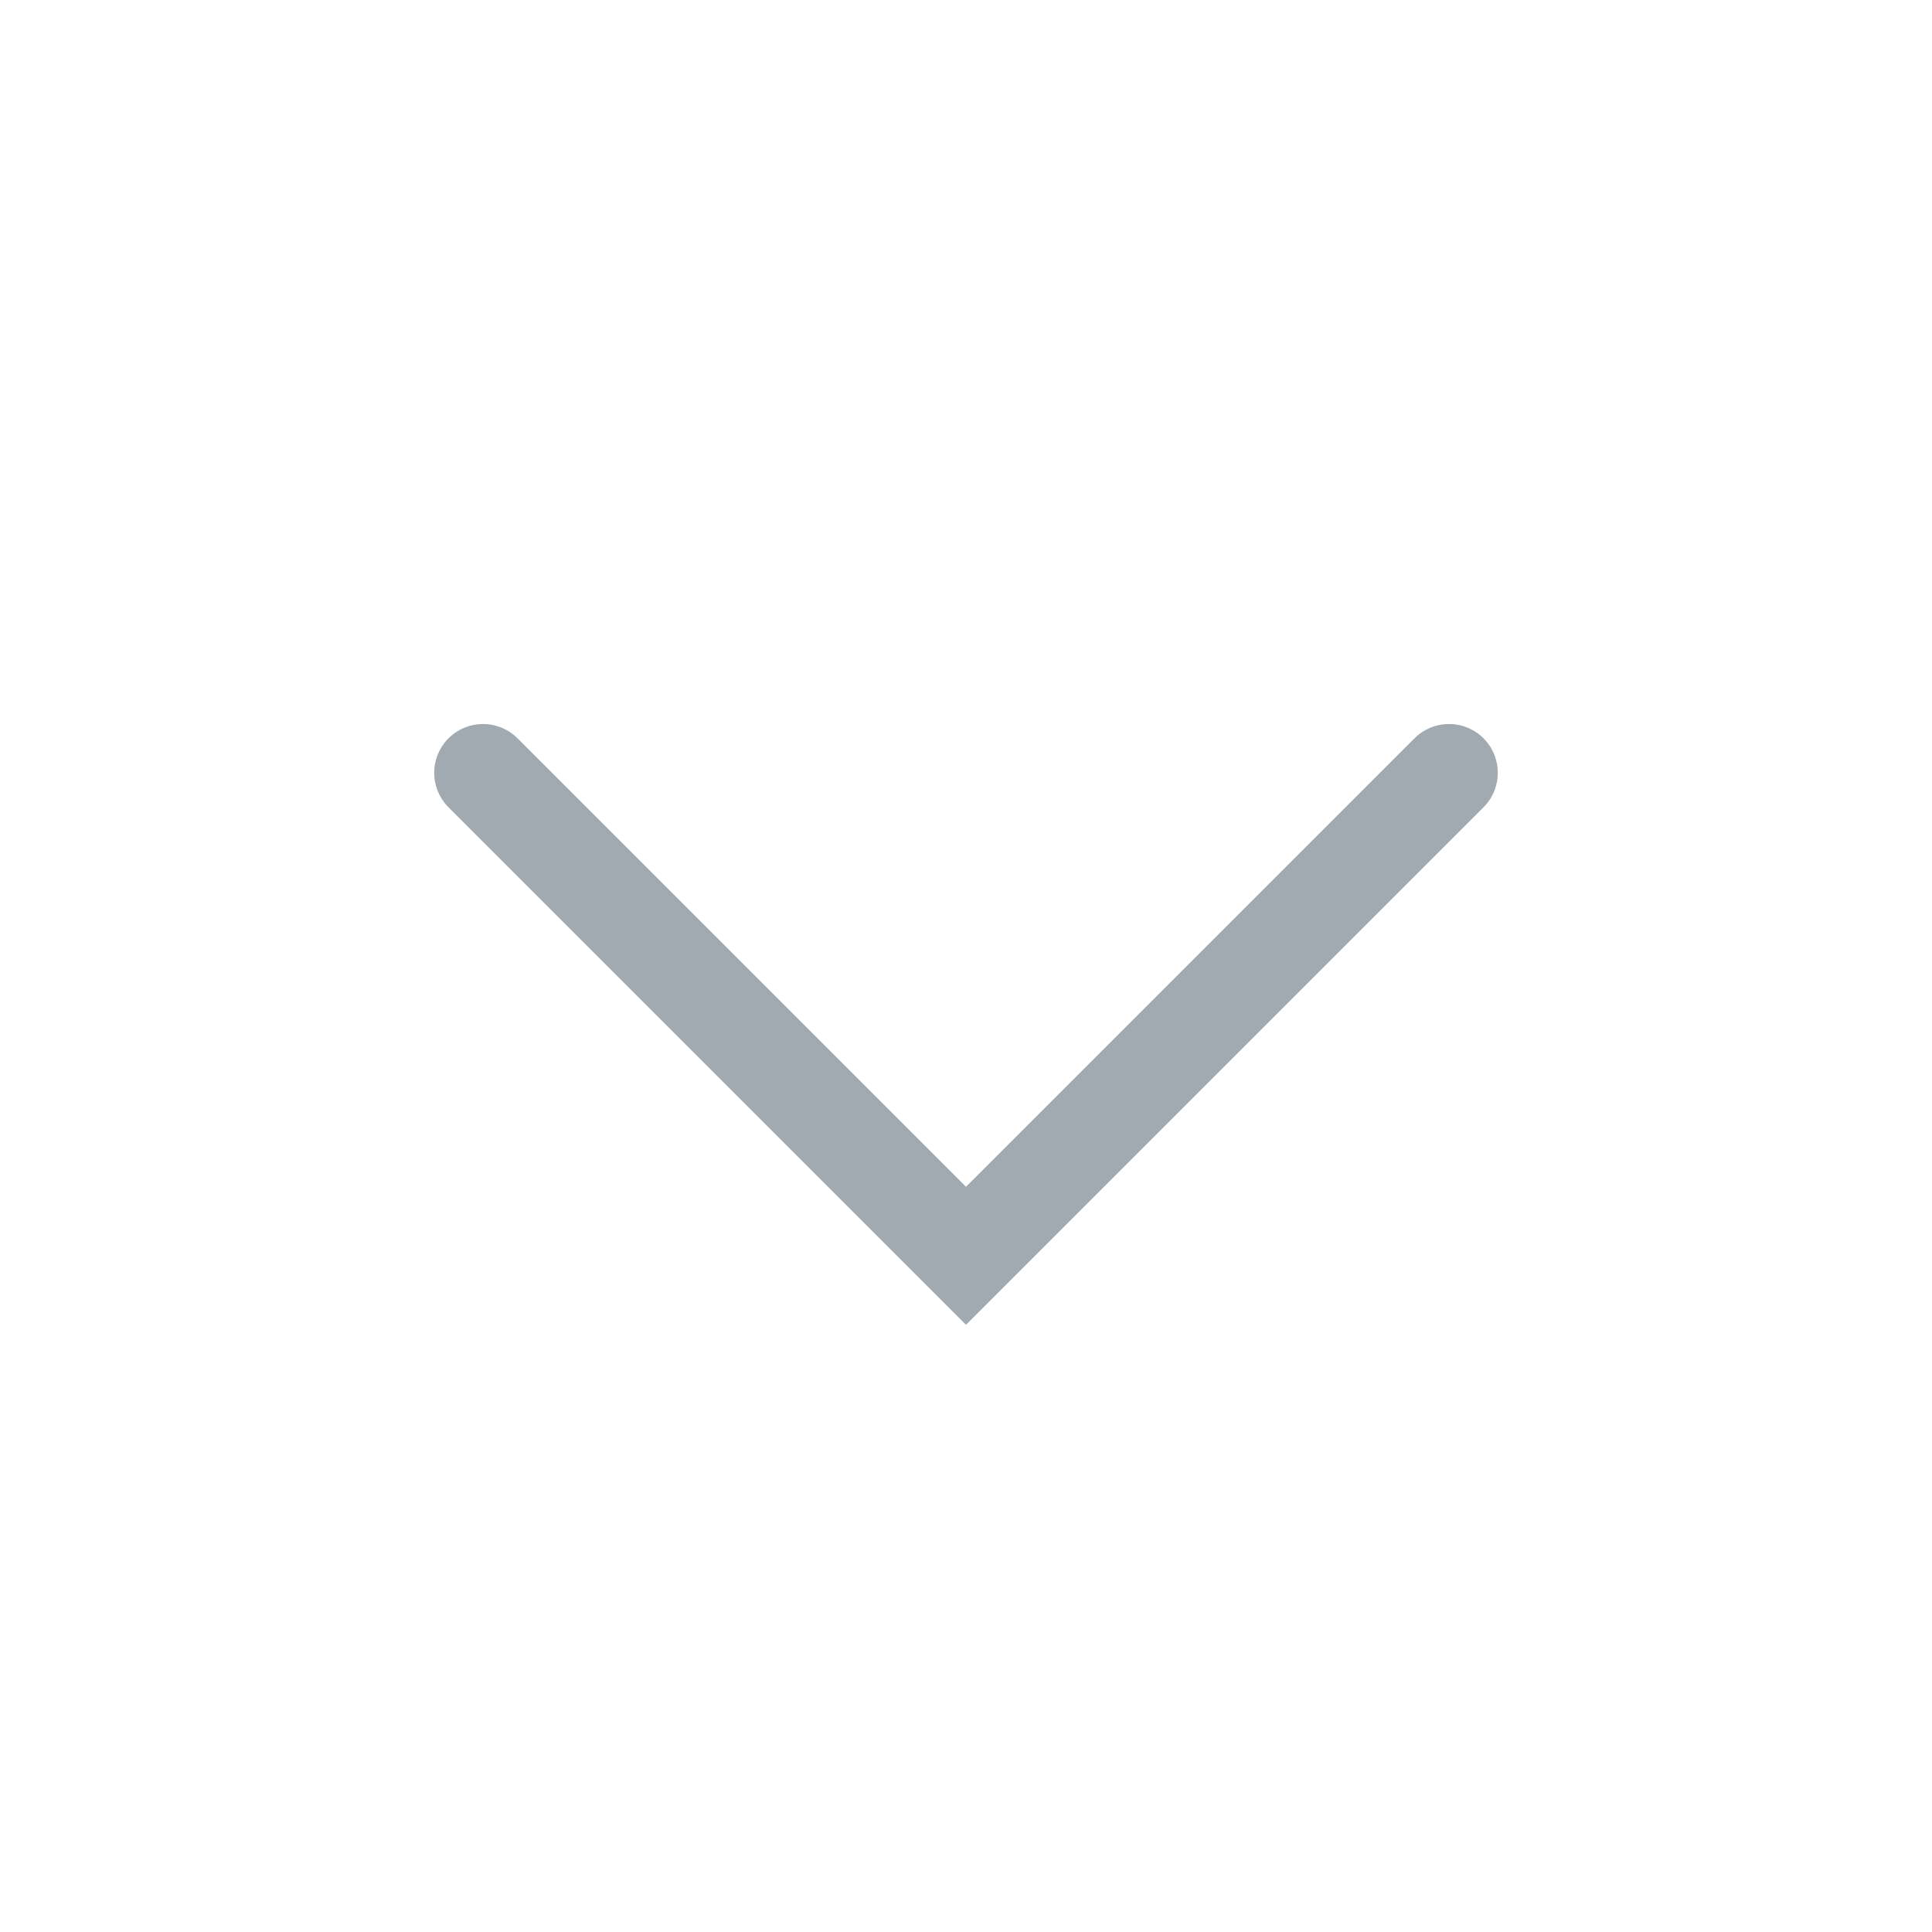
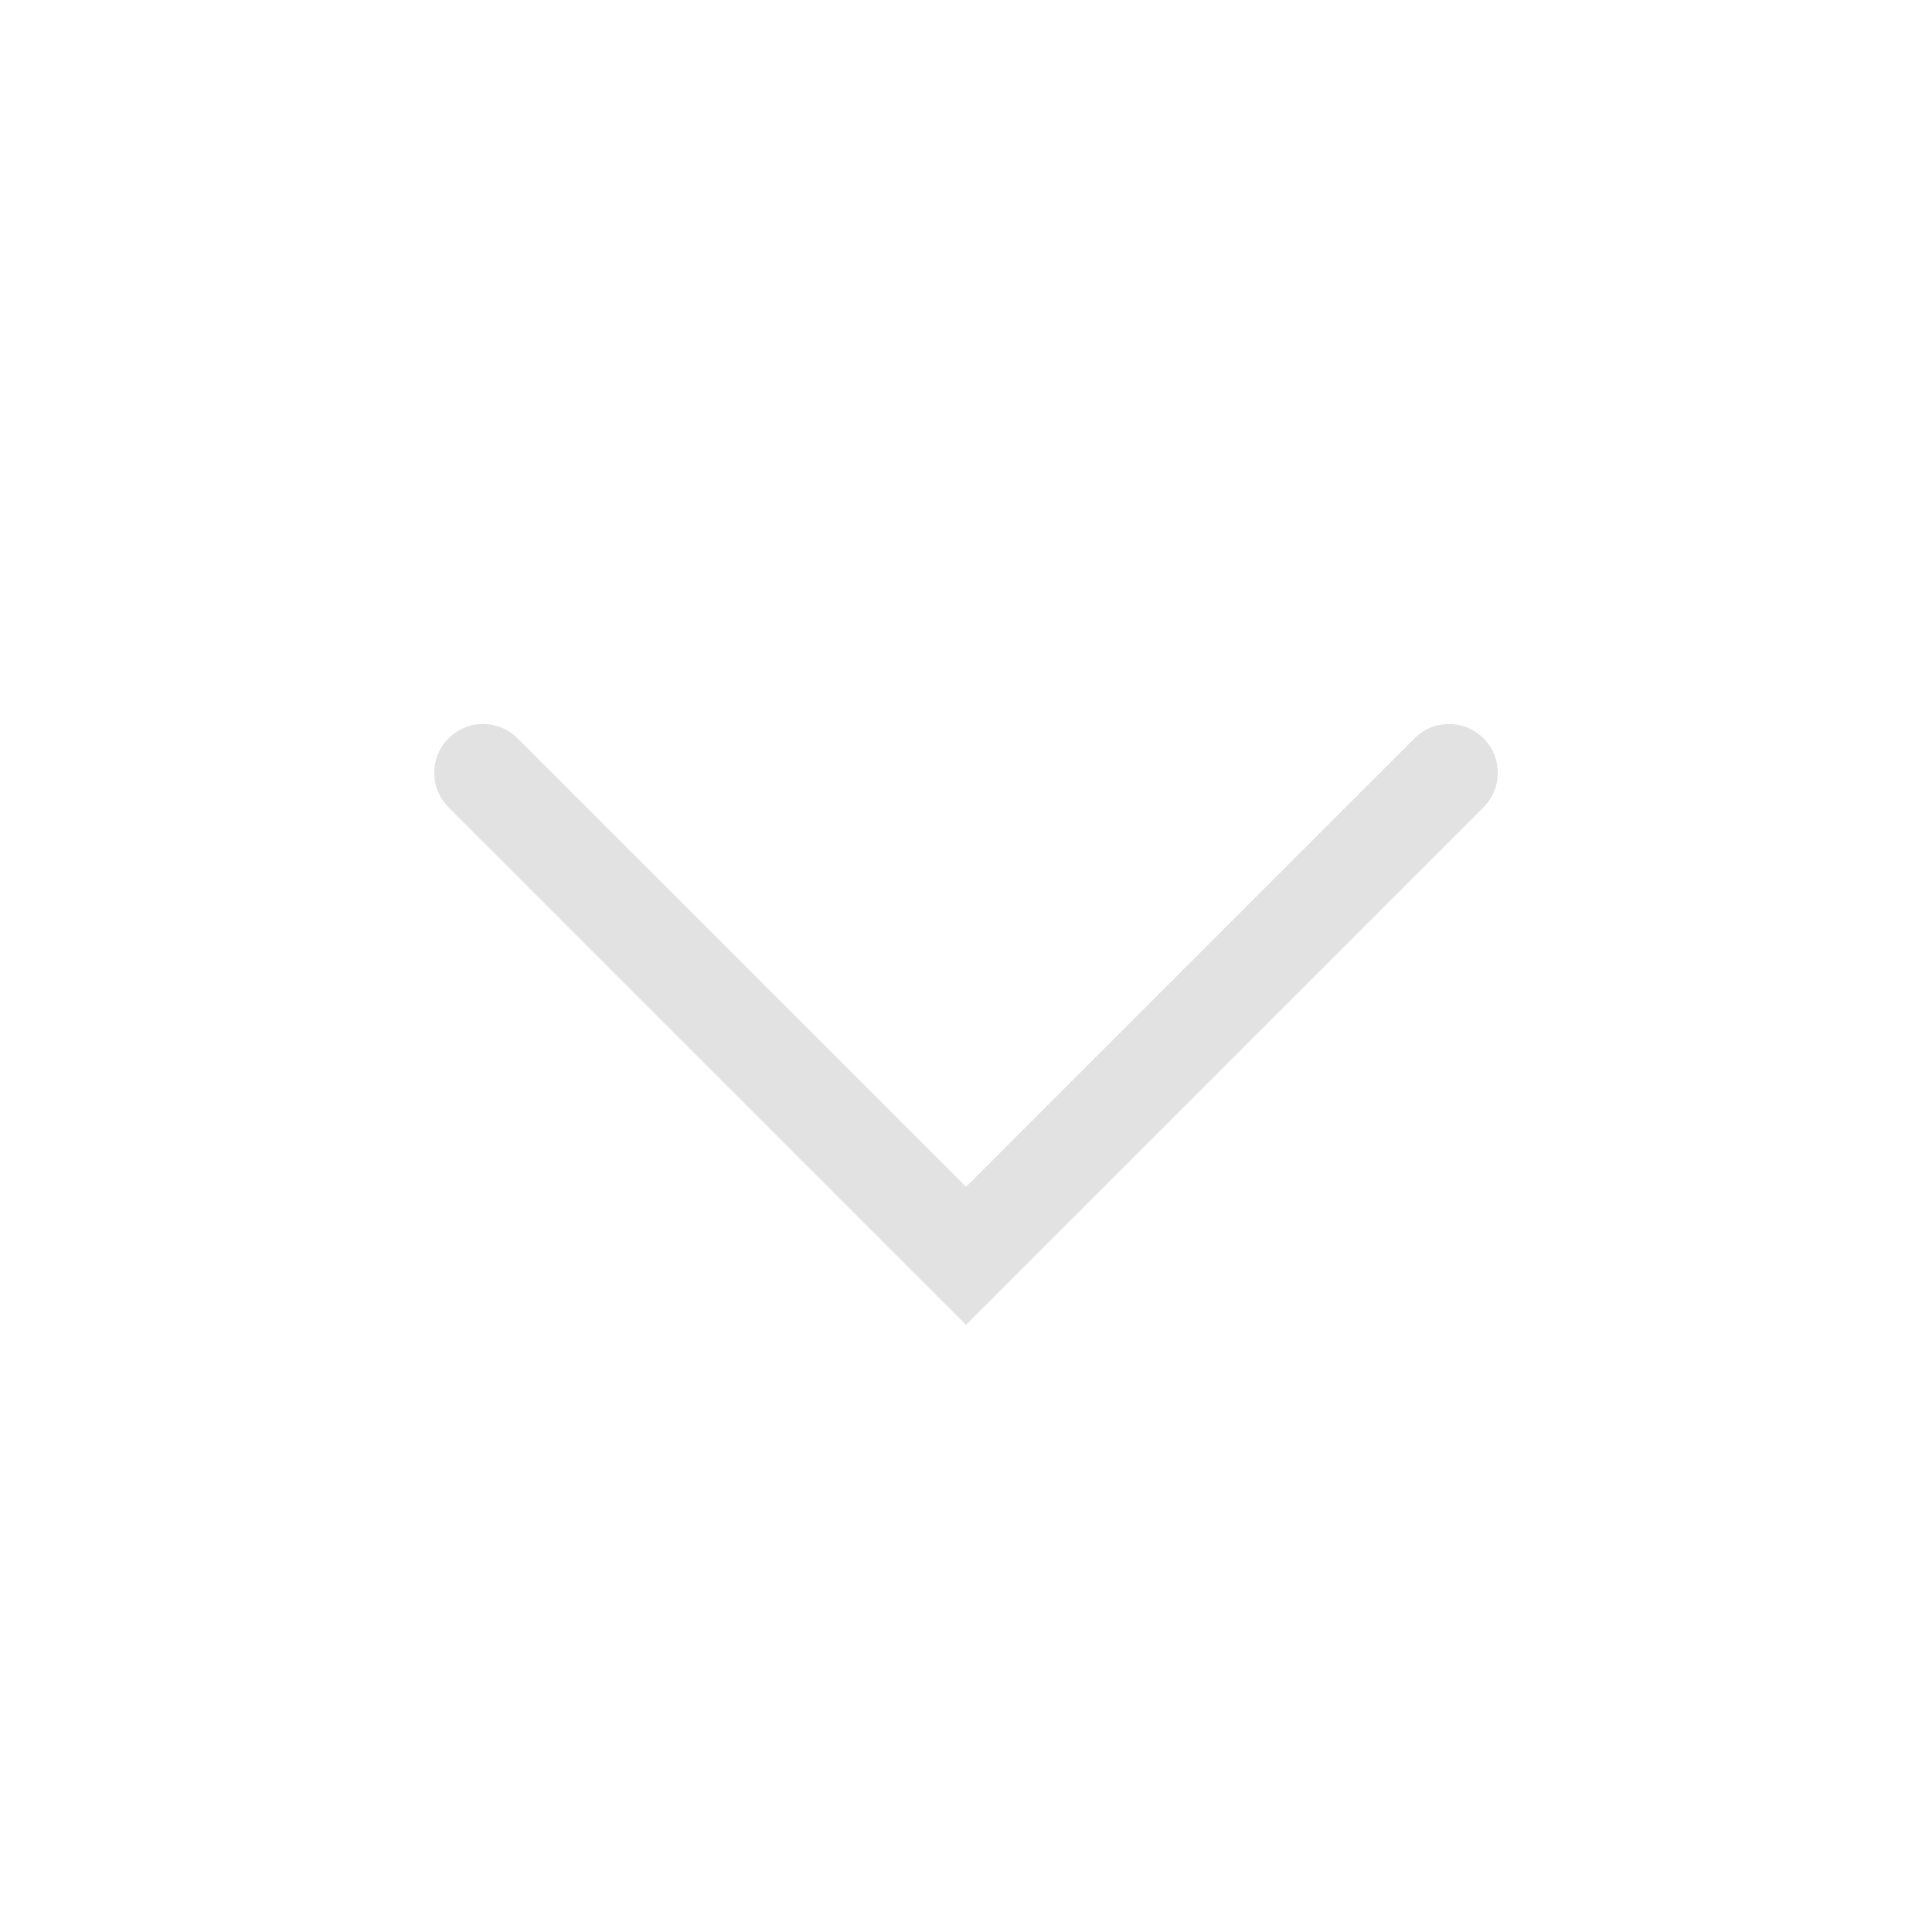
<svg xmlns="http://www.w3.org/2000/svg" viewBox="0 0 50 50" version="1.2" baseProfile="tiny">
  <defs>
</defs>
  <g fill="none" stroke="black" stroke-width="1" fill-rule="evenodd" stroke-linecap="square" stroke-linejoin="bevel">
-     <g fill="none" stroke="#000000" stroke-opacity="1" stroke-width="1" stroke-linecap="square" stroke-linejoin="bevel" transform="matrix(1,0,0,1,0,0)" font-family="Noto Sans" font-size="10" font-weight="400" font-style="normal">
+     <g fill="none" stroke="#000000" stroke-opacity="1" stroke-width="1" stroke-linecap="square" stroke-linejoin="bevel" transform="matrix(1,0,0,1,0,0)" font-family="Google Sans Flex" font-size="11" font-weight="500" font-style="normal">
</g>
-     <g fill="none" stroke="#a1a9b1" stroke-opacity="1" stroke-width="1.01" stroke-linecap="round" stroke-linejoin="miter" stroke-miterlimit="2" transform="matrix(2.5,0,0,2.5,2.5,2.5)" font-family="Noto Sans" font-size="10" font-weight="400" font-style="normal">
+     <g fill="none" stroke="#e2e2e2" stroke-opacity="1" stroke-width="1.01" stroke-linecap="round" stroke-linejoin="miter" stroke-miterlimit="2" transform="matrix(2.5,0,0,2.5,2.5,2.5)" font-family="Google Sans Flex" font-size="11" font-weight="500" font-style="normal">
      <polyline fill="none" vector-effect="none" points="4,7 9,12 14,7 " />
    </g>
-     <g fill="none" stroke="#000000" stroke-opacity="1" stroke-width="1" stroke-linecap="square" stroke-linejoin="bevel" transform="matrix(1,0,0,1,0,0)" font-family="Noto Sans" font-size="10" font-weight="400" font-style="normal">
+     <g fill="none" stroke="#000000" stroke-opacity="1" stroke-width="1" stroke-linecap="square" stroke-linejoin="bevel" transform="matrix(1,0,0,1,0,0)" font-family="Google Sans Flex" font-size="11" font-weight="500" font-style="normal">
</g>
  </g>
</svg>
